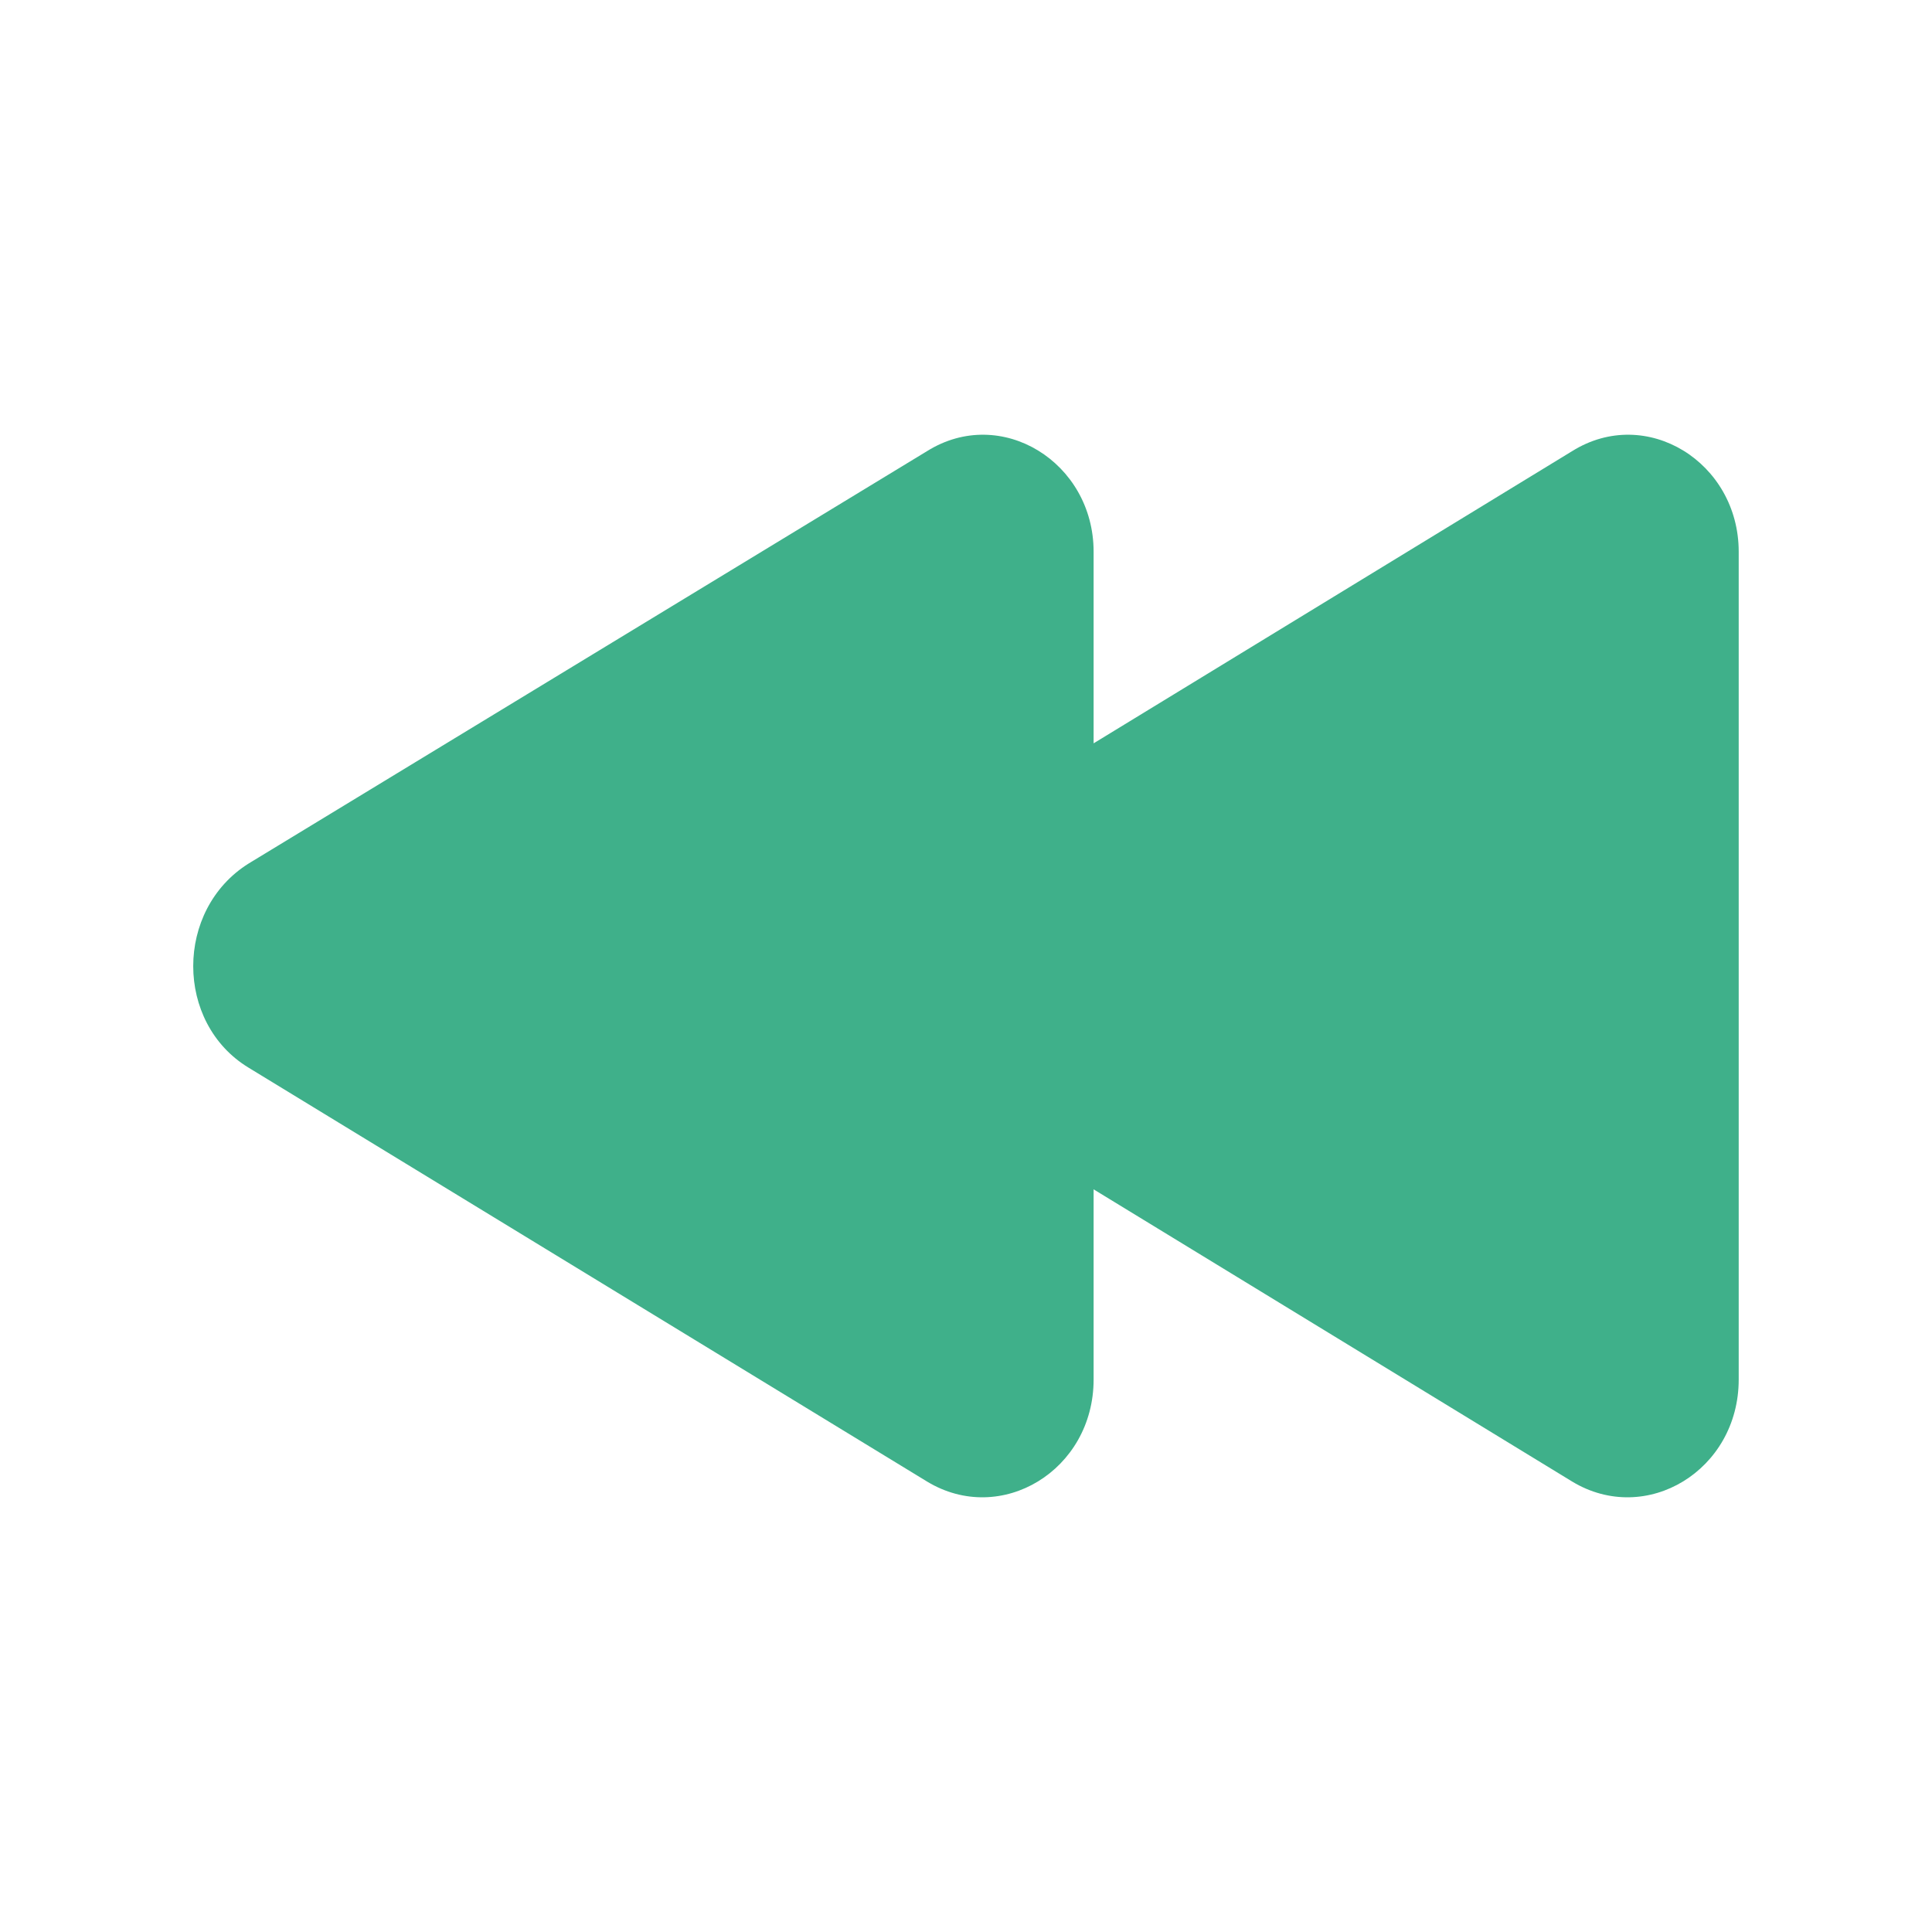
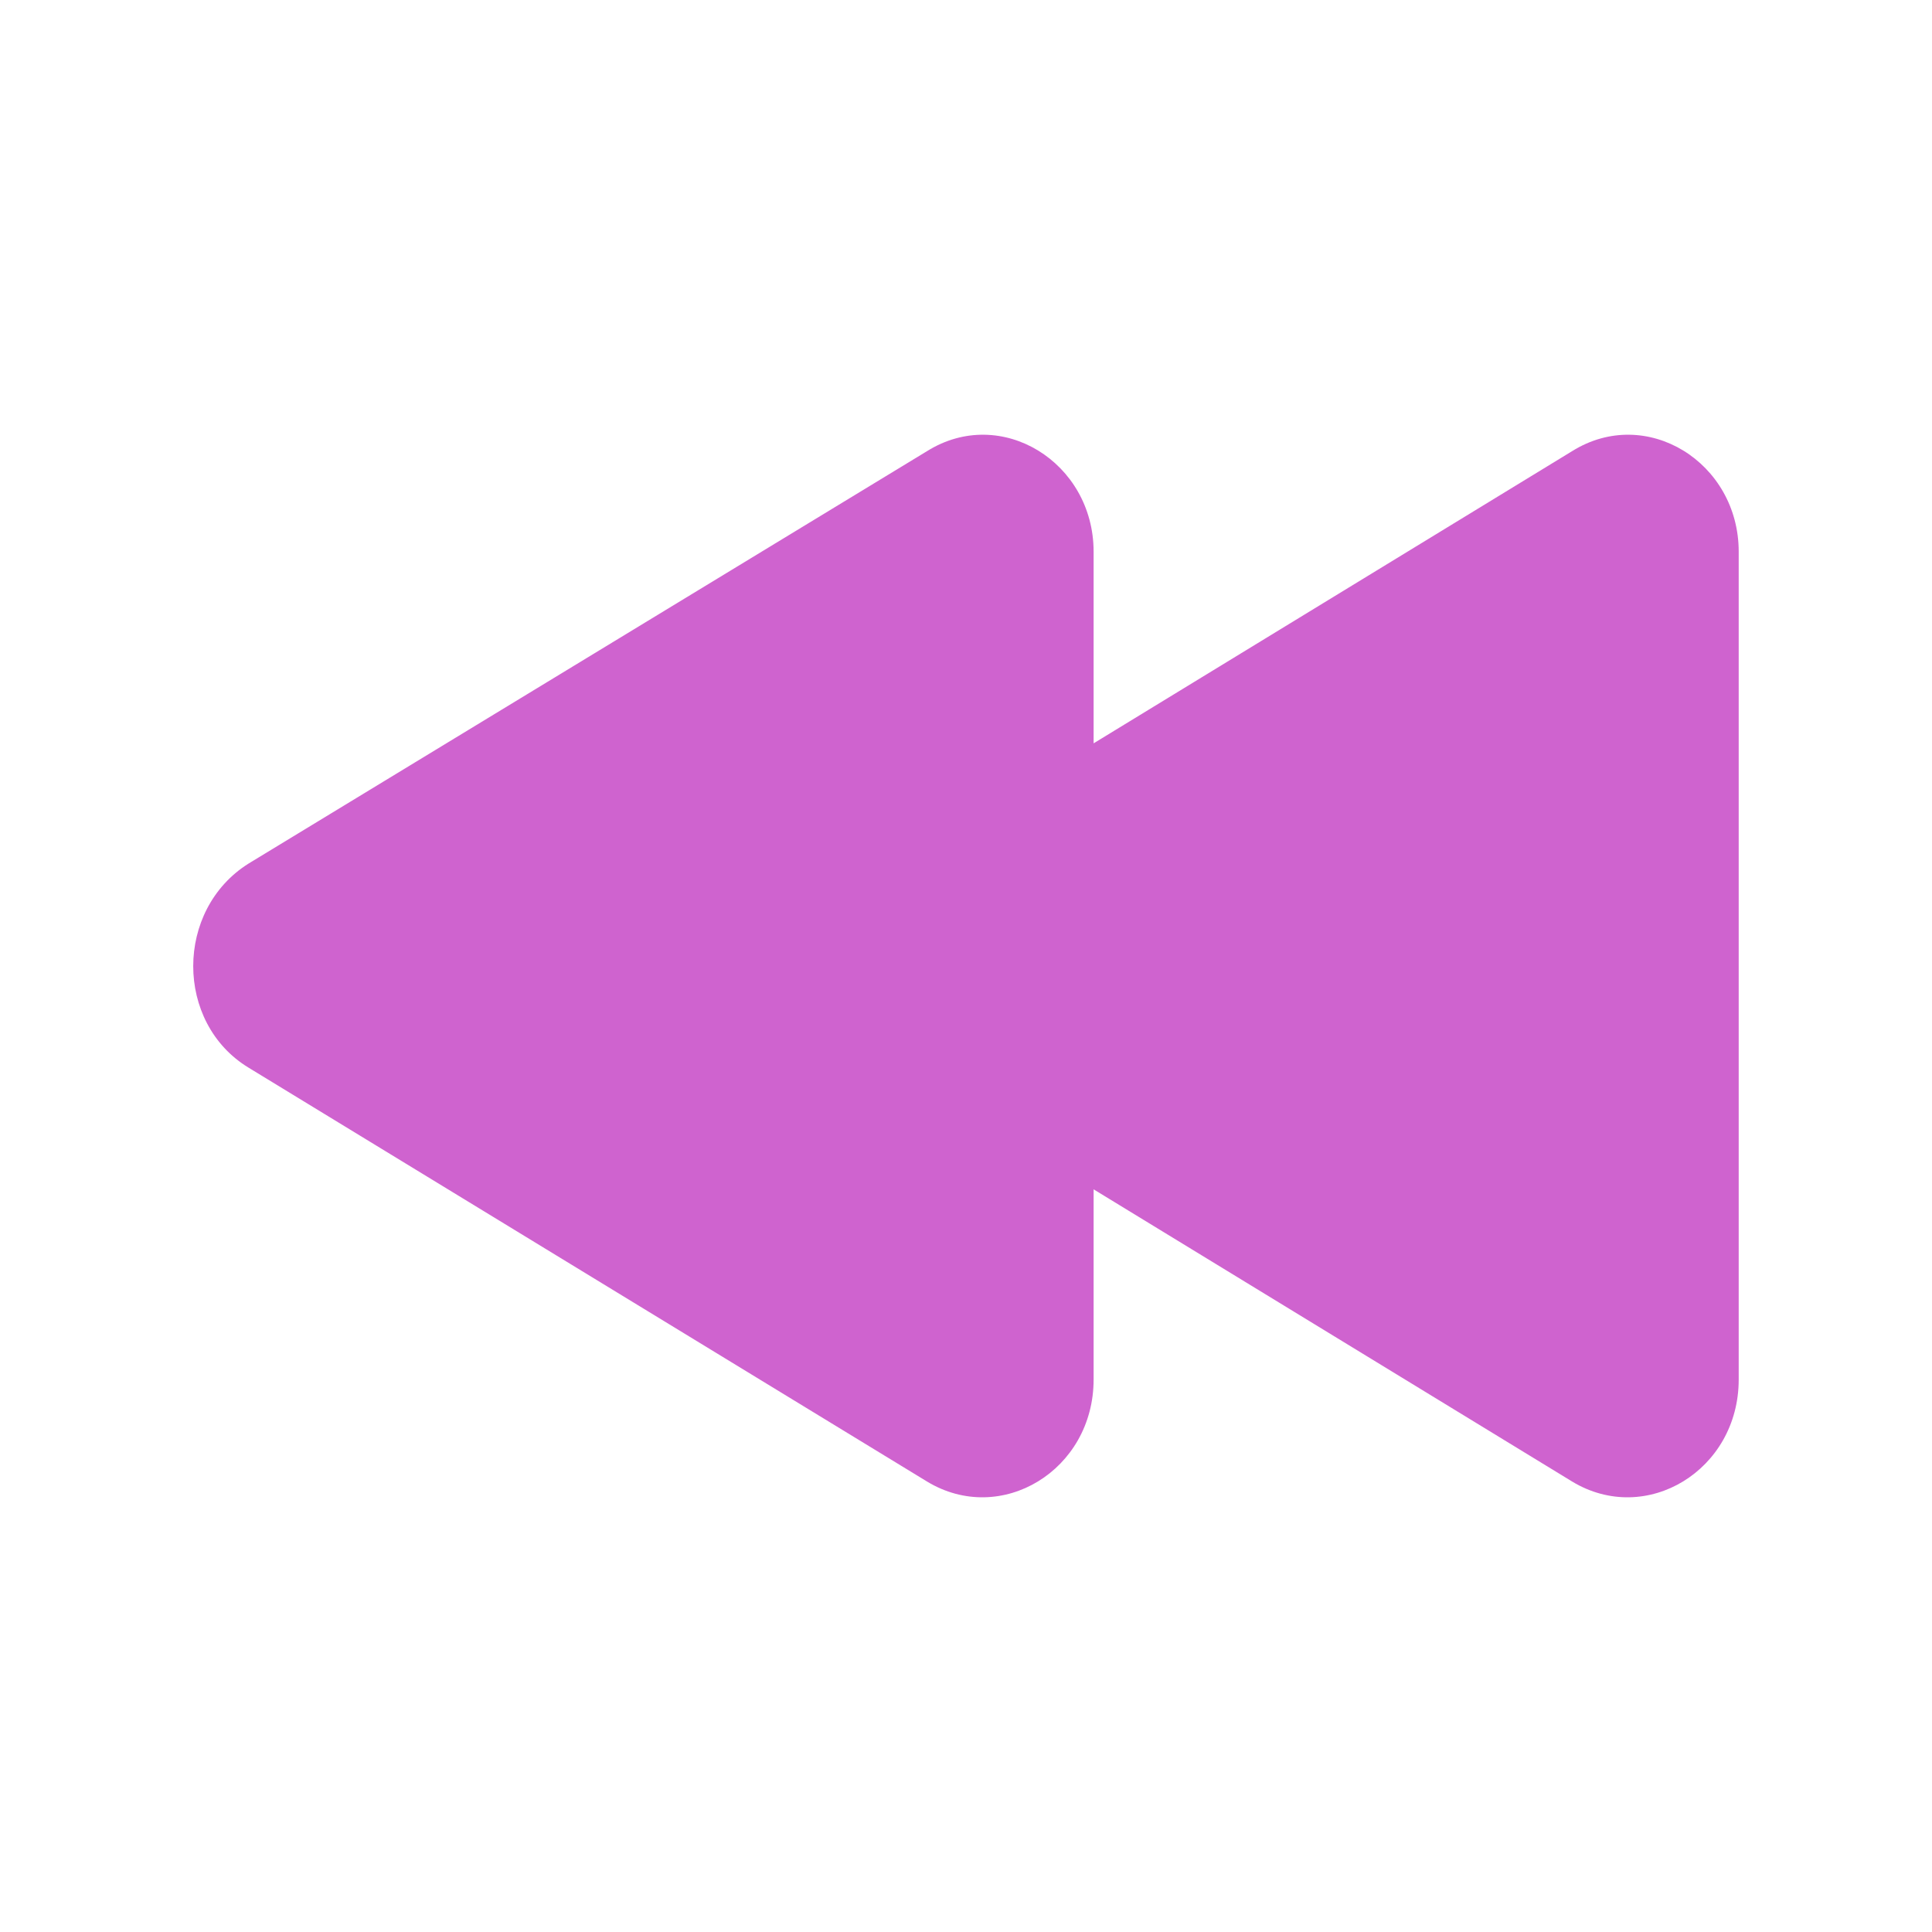
<svg xmlns="http://www.w3.org/2000/svg" width="20px" height="20px" viewBox="0 0 20 20" version="1.1">
  <defs />
  <g id="Page-1" stroke="none" stroke-width="1" fill="none" fill-rule="evenodd">
-     <g id="slower" fill="#3FB08A">
+     <g id="slower" fill="#CF63CF">
      <path d="M2.574,8.939 L9.597,4.67 C10.363,4.191 11.321,4.785 11.321,5.711 L11.321,7.695 L16.275,4.67 C17.042,4.191 17.999,4.785 17.999,5.711 L17.999,14.281 C17.999,15.22 17.042,15.801 16.275,15.337 L11.321,12.312 L11.321,14.281 C11.321,15.22 10.363,15.801 9.597,15.337 L2.574,11.053 C1.809,10.589 1.809,9.418 2.574,8.939" />
    </g>
  </g>
</svg>
